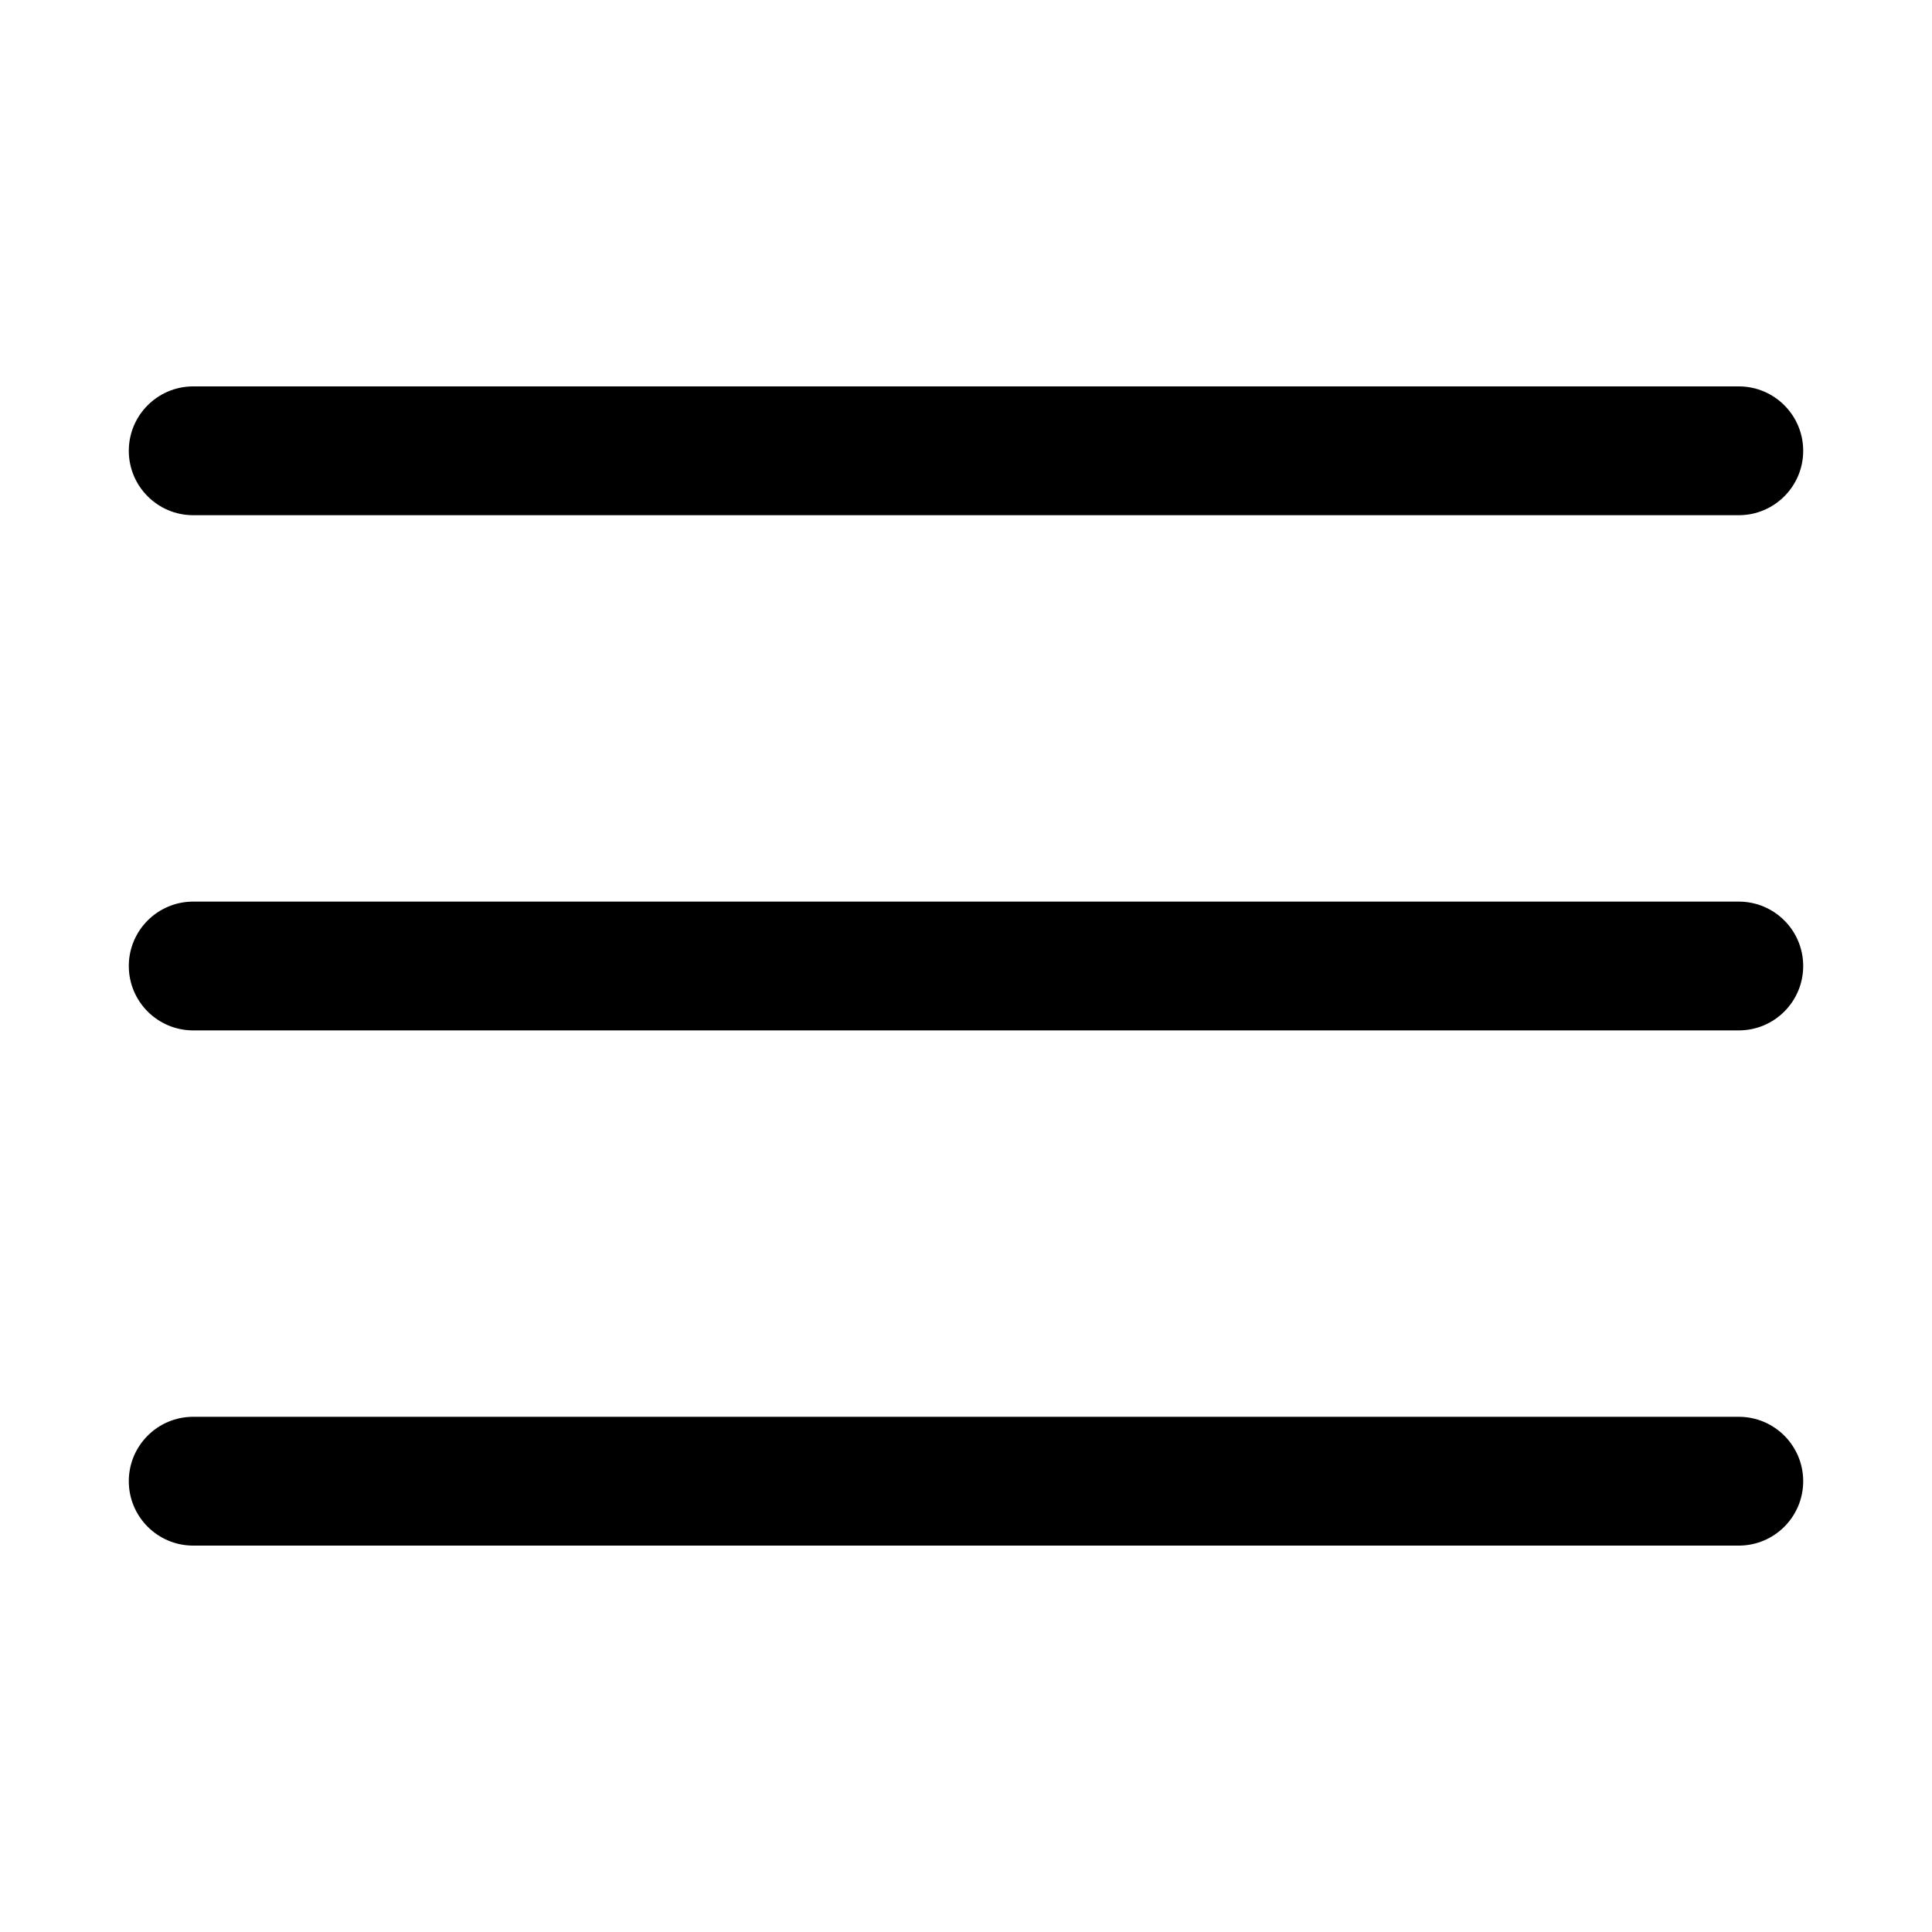
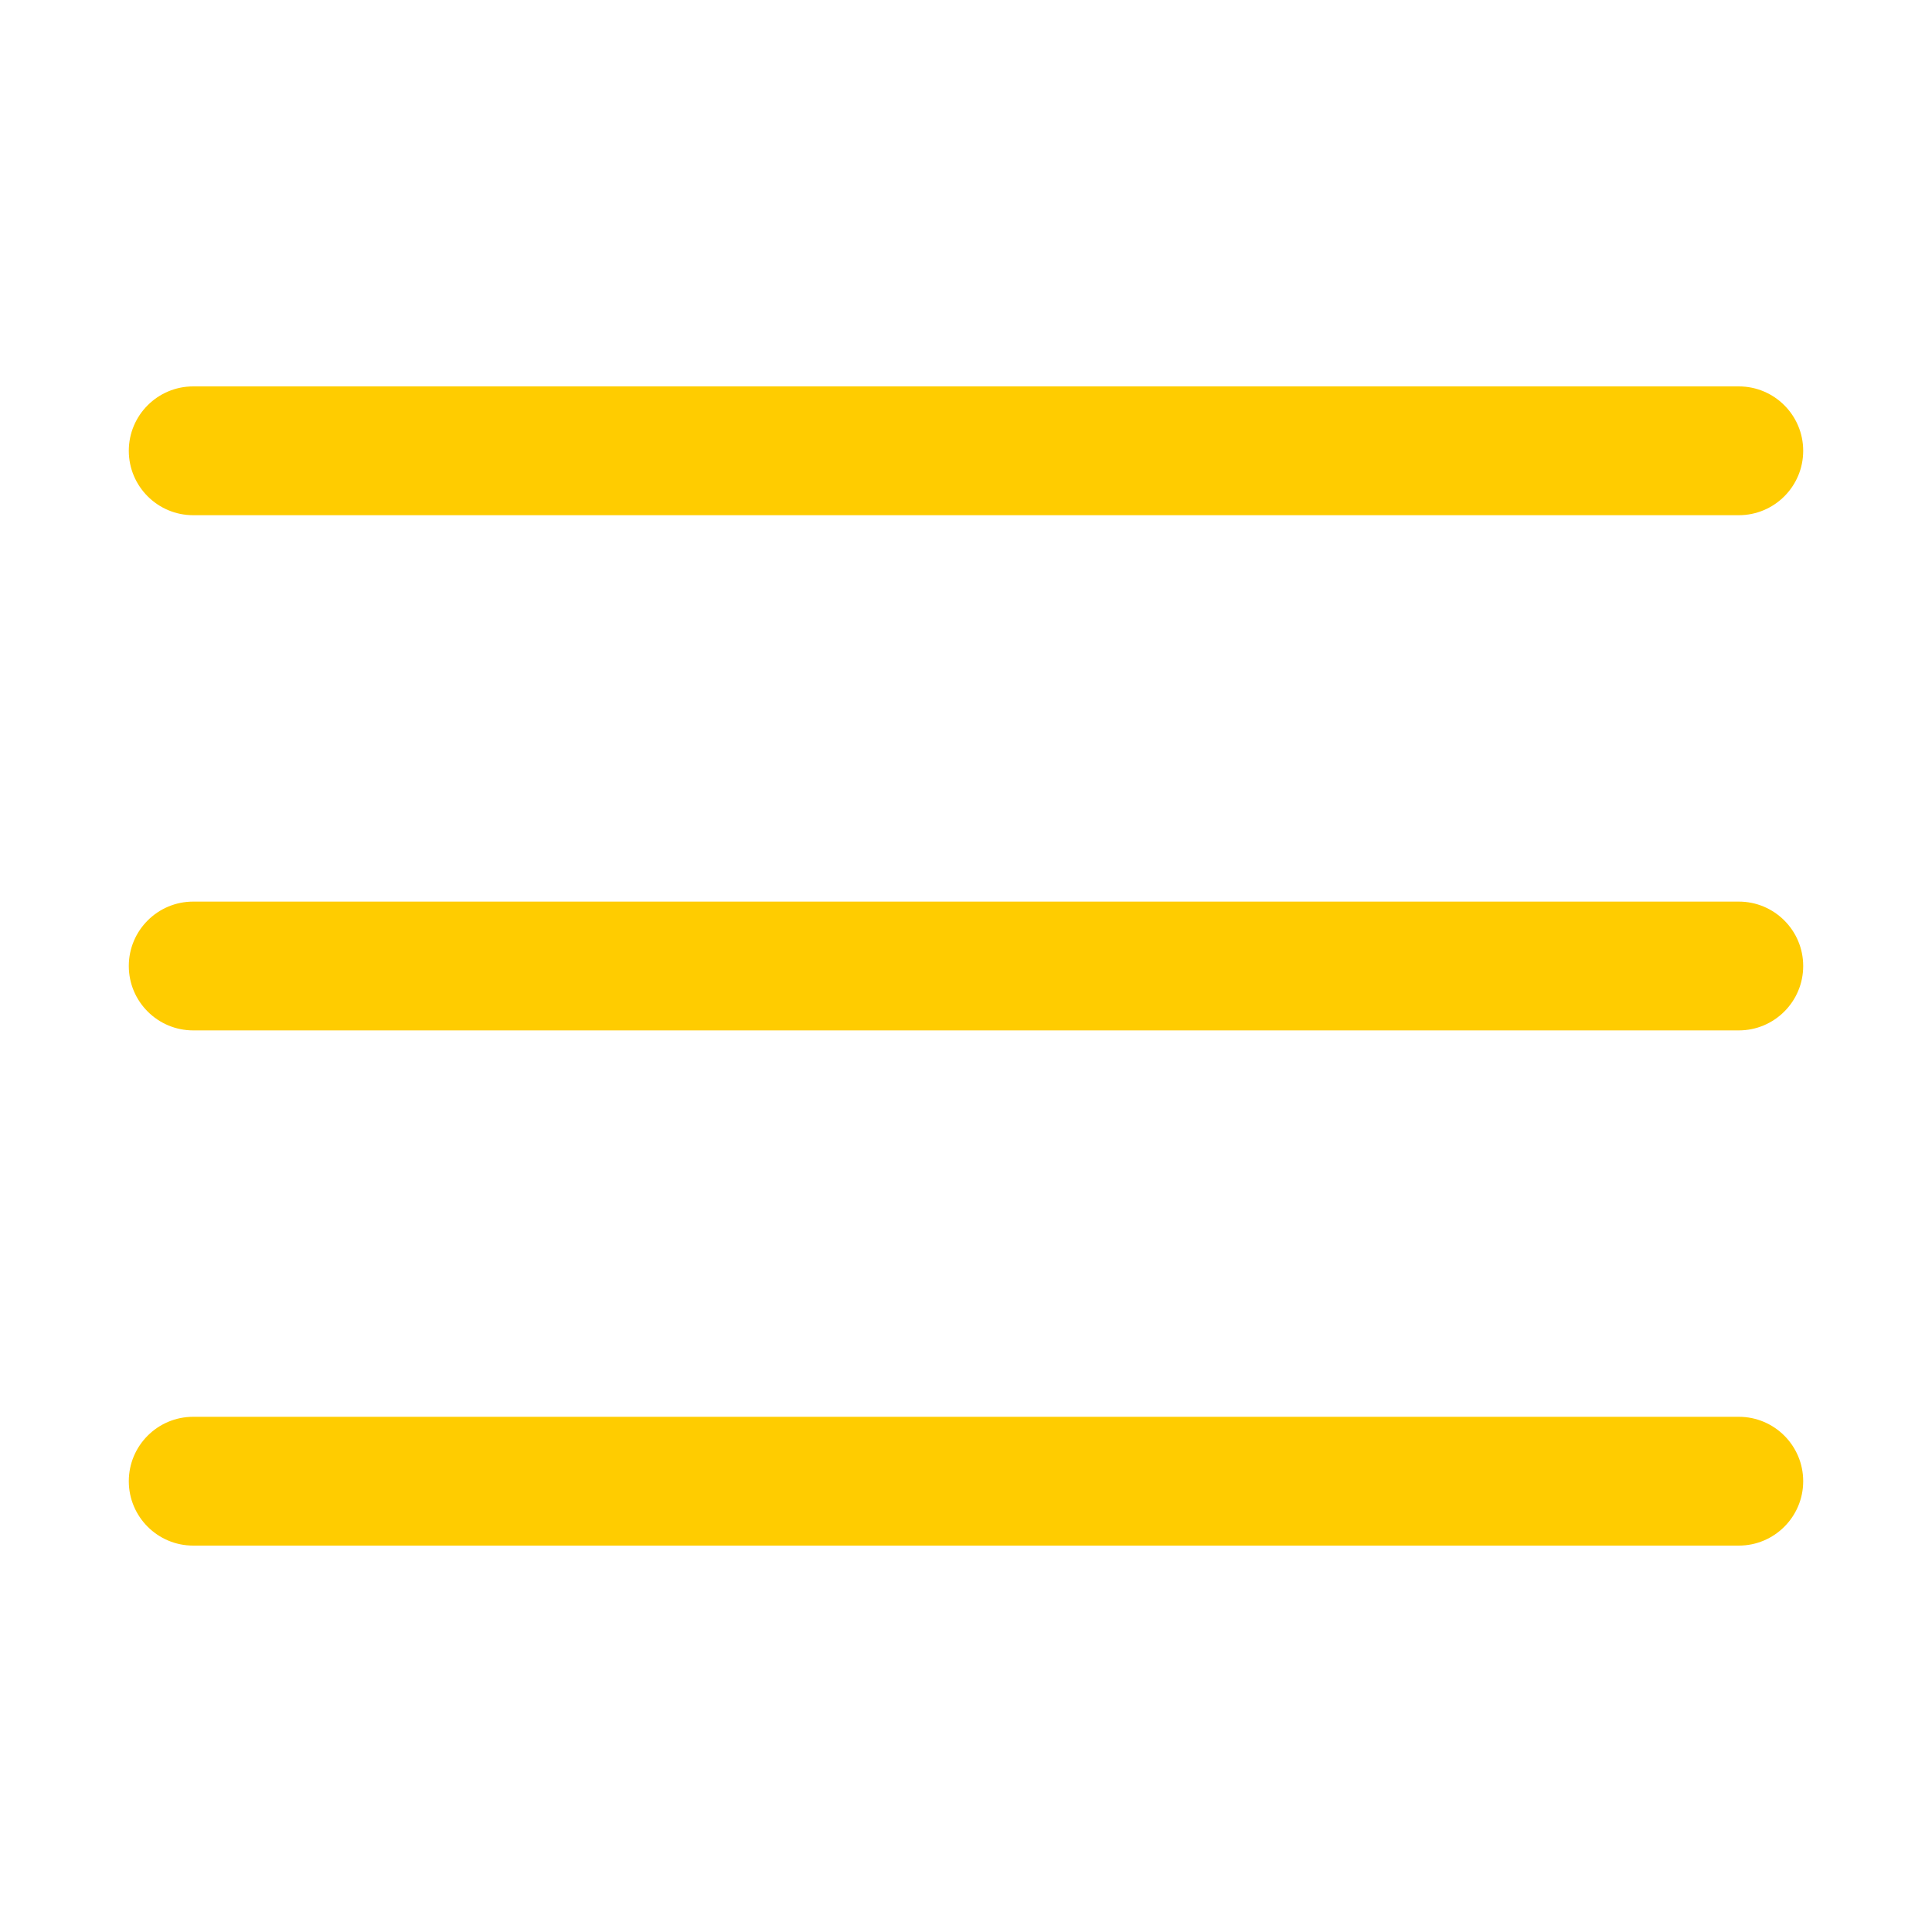
<svg xmlns="http://www.w3.org/2000/svg" width="15px" height="15px" viewBox="0 0 15 15" fill="none">
-   <path fill-rule="evenodd" clip-rule="evenodd" d="M1.5 3C1.224 3 1 3.224 1 3.5C1 3.776 1.224 4 1.5 4H13.5C13.776 4 14 3.776 14 3.5C14 3.224 13.776 3 13.5 3H1.5ZM1 7.5C1 7.224 1.224 7 1.5 7H13.5C13.776 7 14 7.224 14 7.5C14 7.776 13.776 8 13.5 8H1.5C1.224 8 1 7.776 1 7.5ZM1 11.5C1 11.224 1.224 11 1.5 11H13.5C13.776 11 14 11.224 14 11.5C14 11.776 13.776 12 13.5 12H1.5C1.224 12 1 11.776 1 11.5Z" fill="currentColor" />
+   <path fill-rule="evenodd" clip-rule="evenodd" d="M1.5 3C1.224 3 1 3.224 1 3.5C1 3.776 1.224 4 1.5 4H13.5C13.776 4 14 3.776 14 3.5C14 3.224 13.776 3 13.5 3H1.5ZM1 7.5C1 7.224 1.224 7 1.5 7H13.5C13.776 7 14 7.224 14 7.5C14 7.776 13.776 8 13.5 8H1.5C1.224 8 1 7.776 1 7.5ZM1 11.5C1 11.224 1.224 11 1.5 11H13.5C13.776 11 14 11.224 14 11.5C14 11.776 13.776 12 13.5 12H1.5C1.224 12 1 11.776 1 11.5Z" fill="#fc0" />
</svg>
